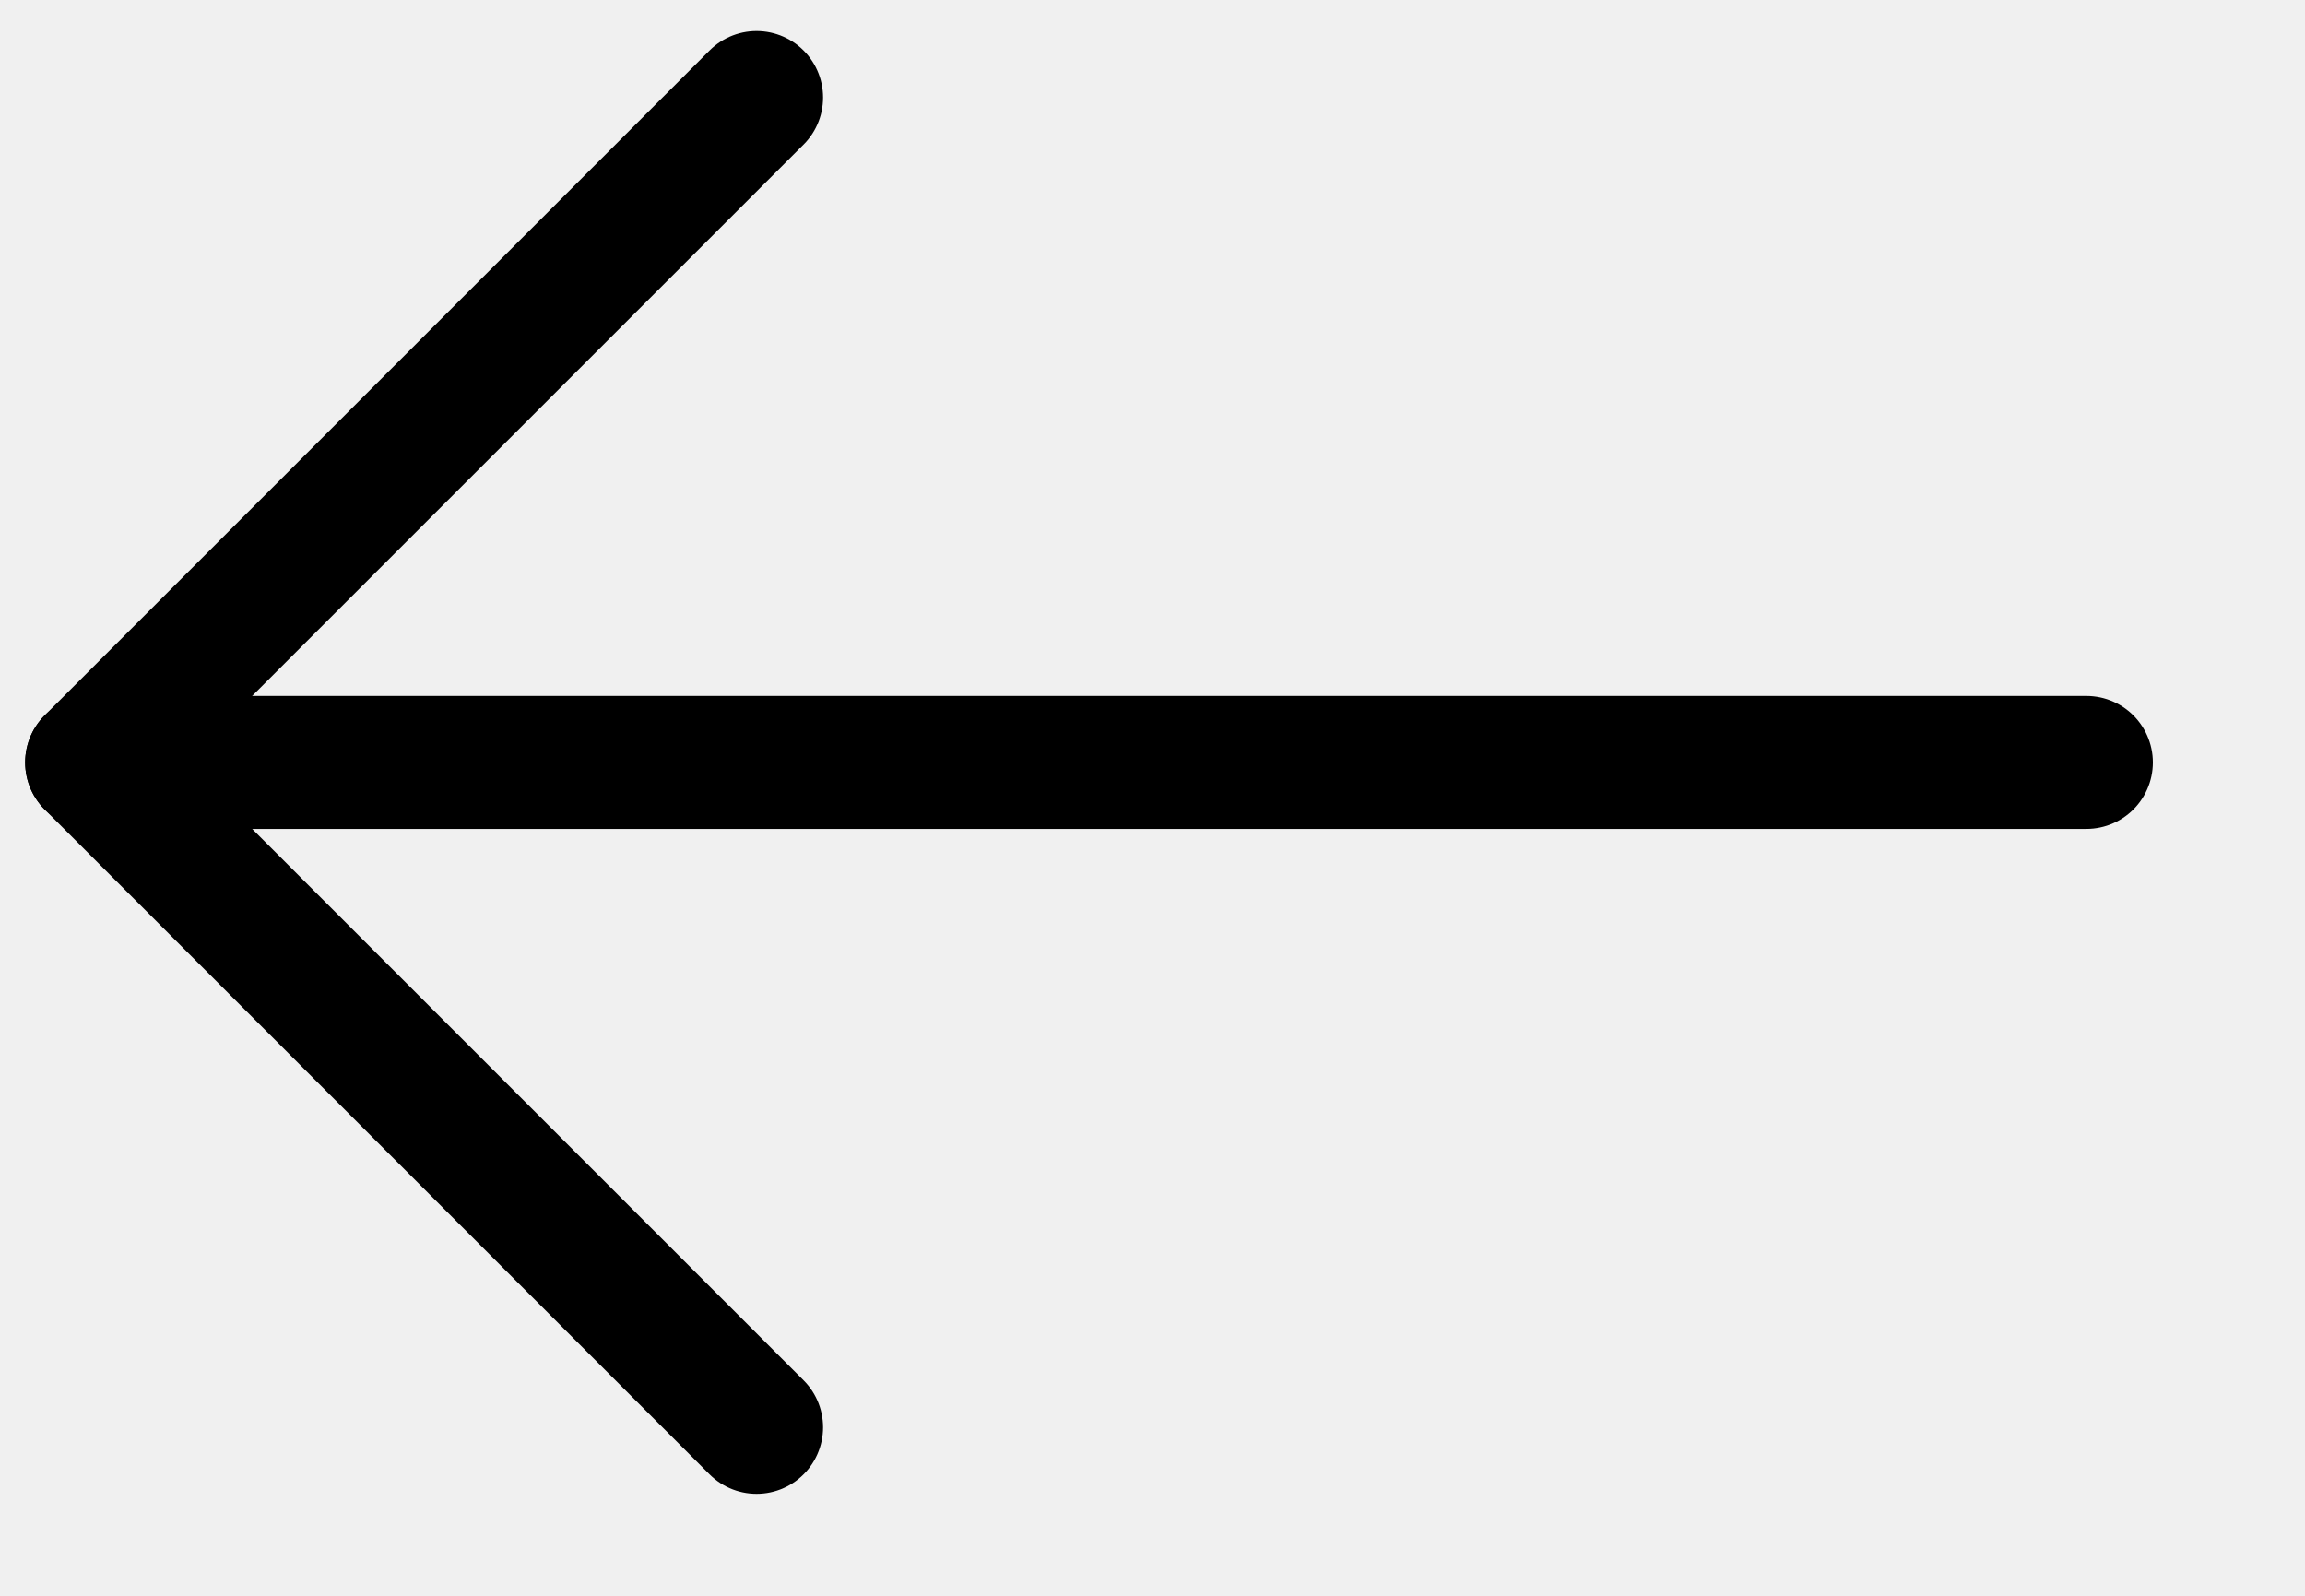
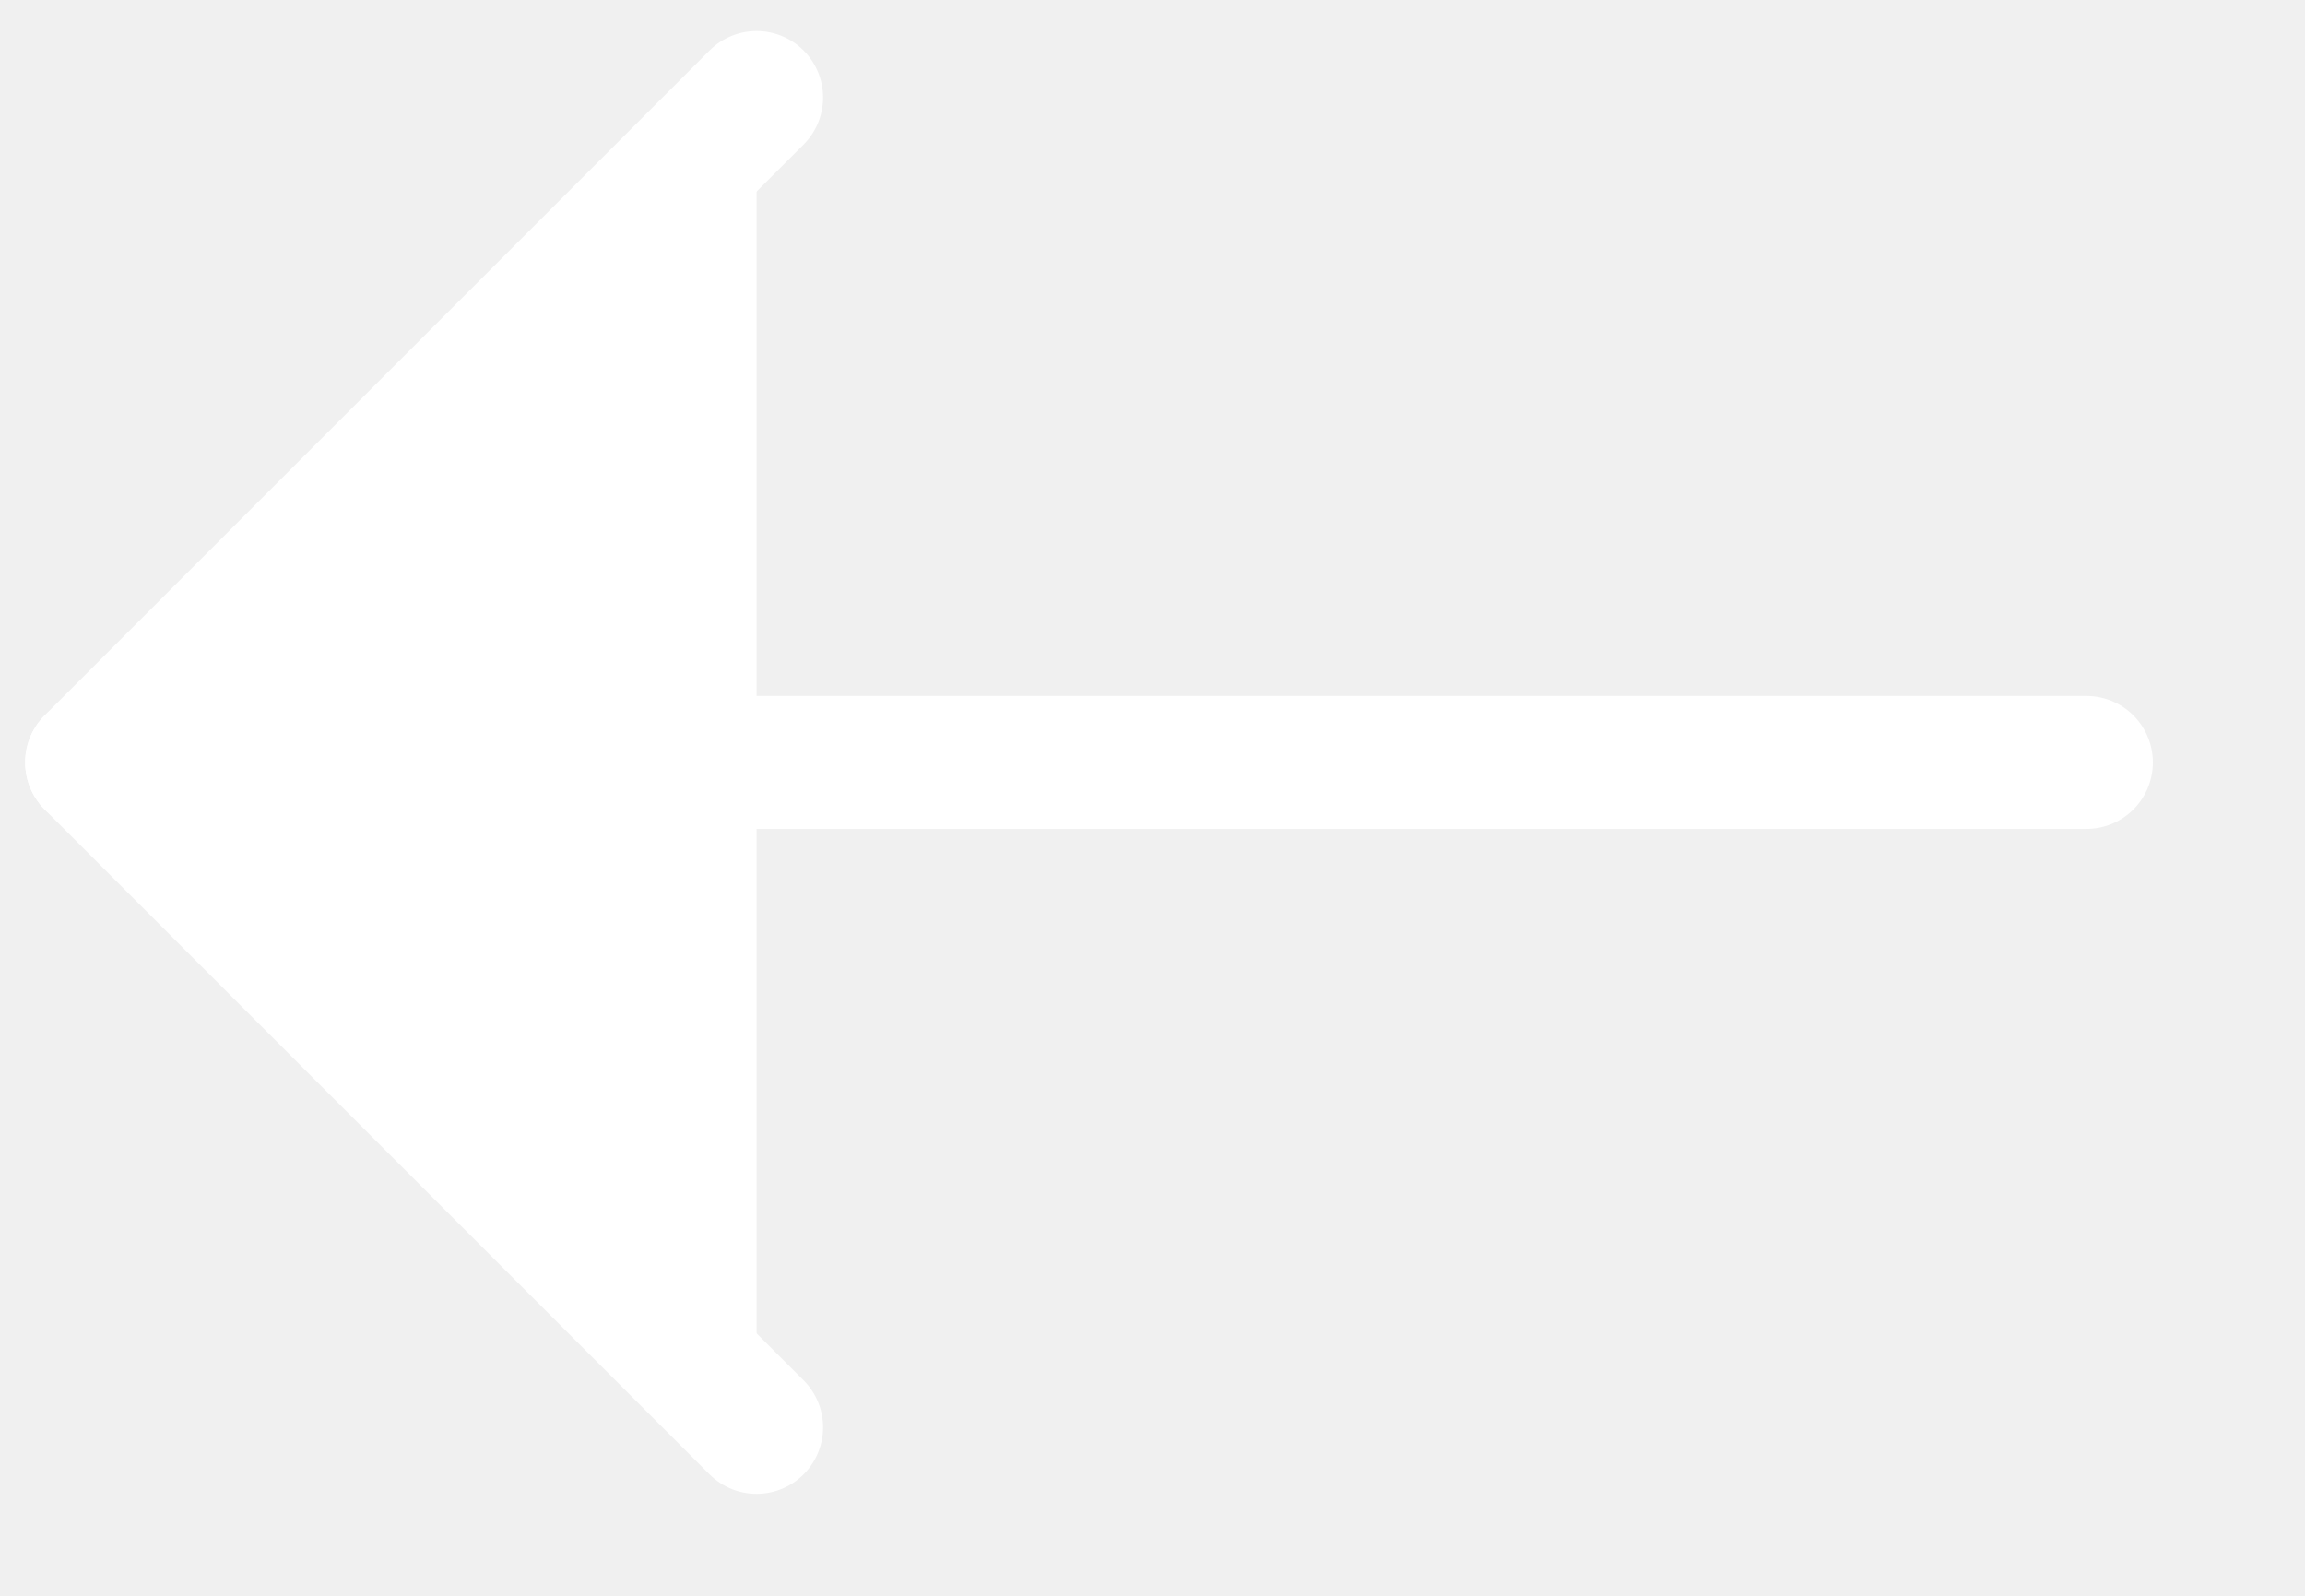
- <svg xmlns="http://www.w3.org/2000/svg" width="13" height="9" viewBox="0 0 13 9" fill="none">
-   <path d="M11.767 4.3L0.517 4.3" stroke="black" stroke-width="0.75" stroke-miterlimit="10" stroke-linecap="round" stroke-linejoin="round" />
-   <path d="M4.267 0.55L0.517 4.3L4.267 8.05" stroke="black" stroke-width="0.75" stroke-miterlimit="10" stroke-linecap="round" stroke-linejoin="round" />
+ <svg xmlns="http://www.w3.org/2000/svg" width="13" height="9" viewBox="0 0 13 9" fill="white">
+   <path d="M11.767 4.3L0.517 4.3" stroke="white" stroke-width="0.75" stroke-miterlimit="10" stroke-linecap="round" stroke-linejoin="round" />
+   <path d="M4.267 0.55L0.517 4.3L4.267 8.05" stroke="white" stroke-width="0.75" stroke-miterlimit="10" stroke-linecap="round" stroke-linejoin="round" />
</svg>
